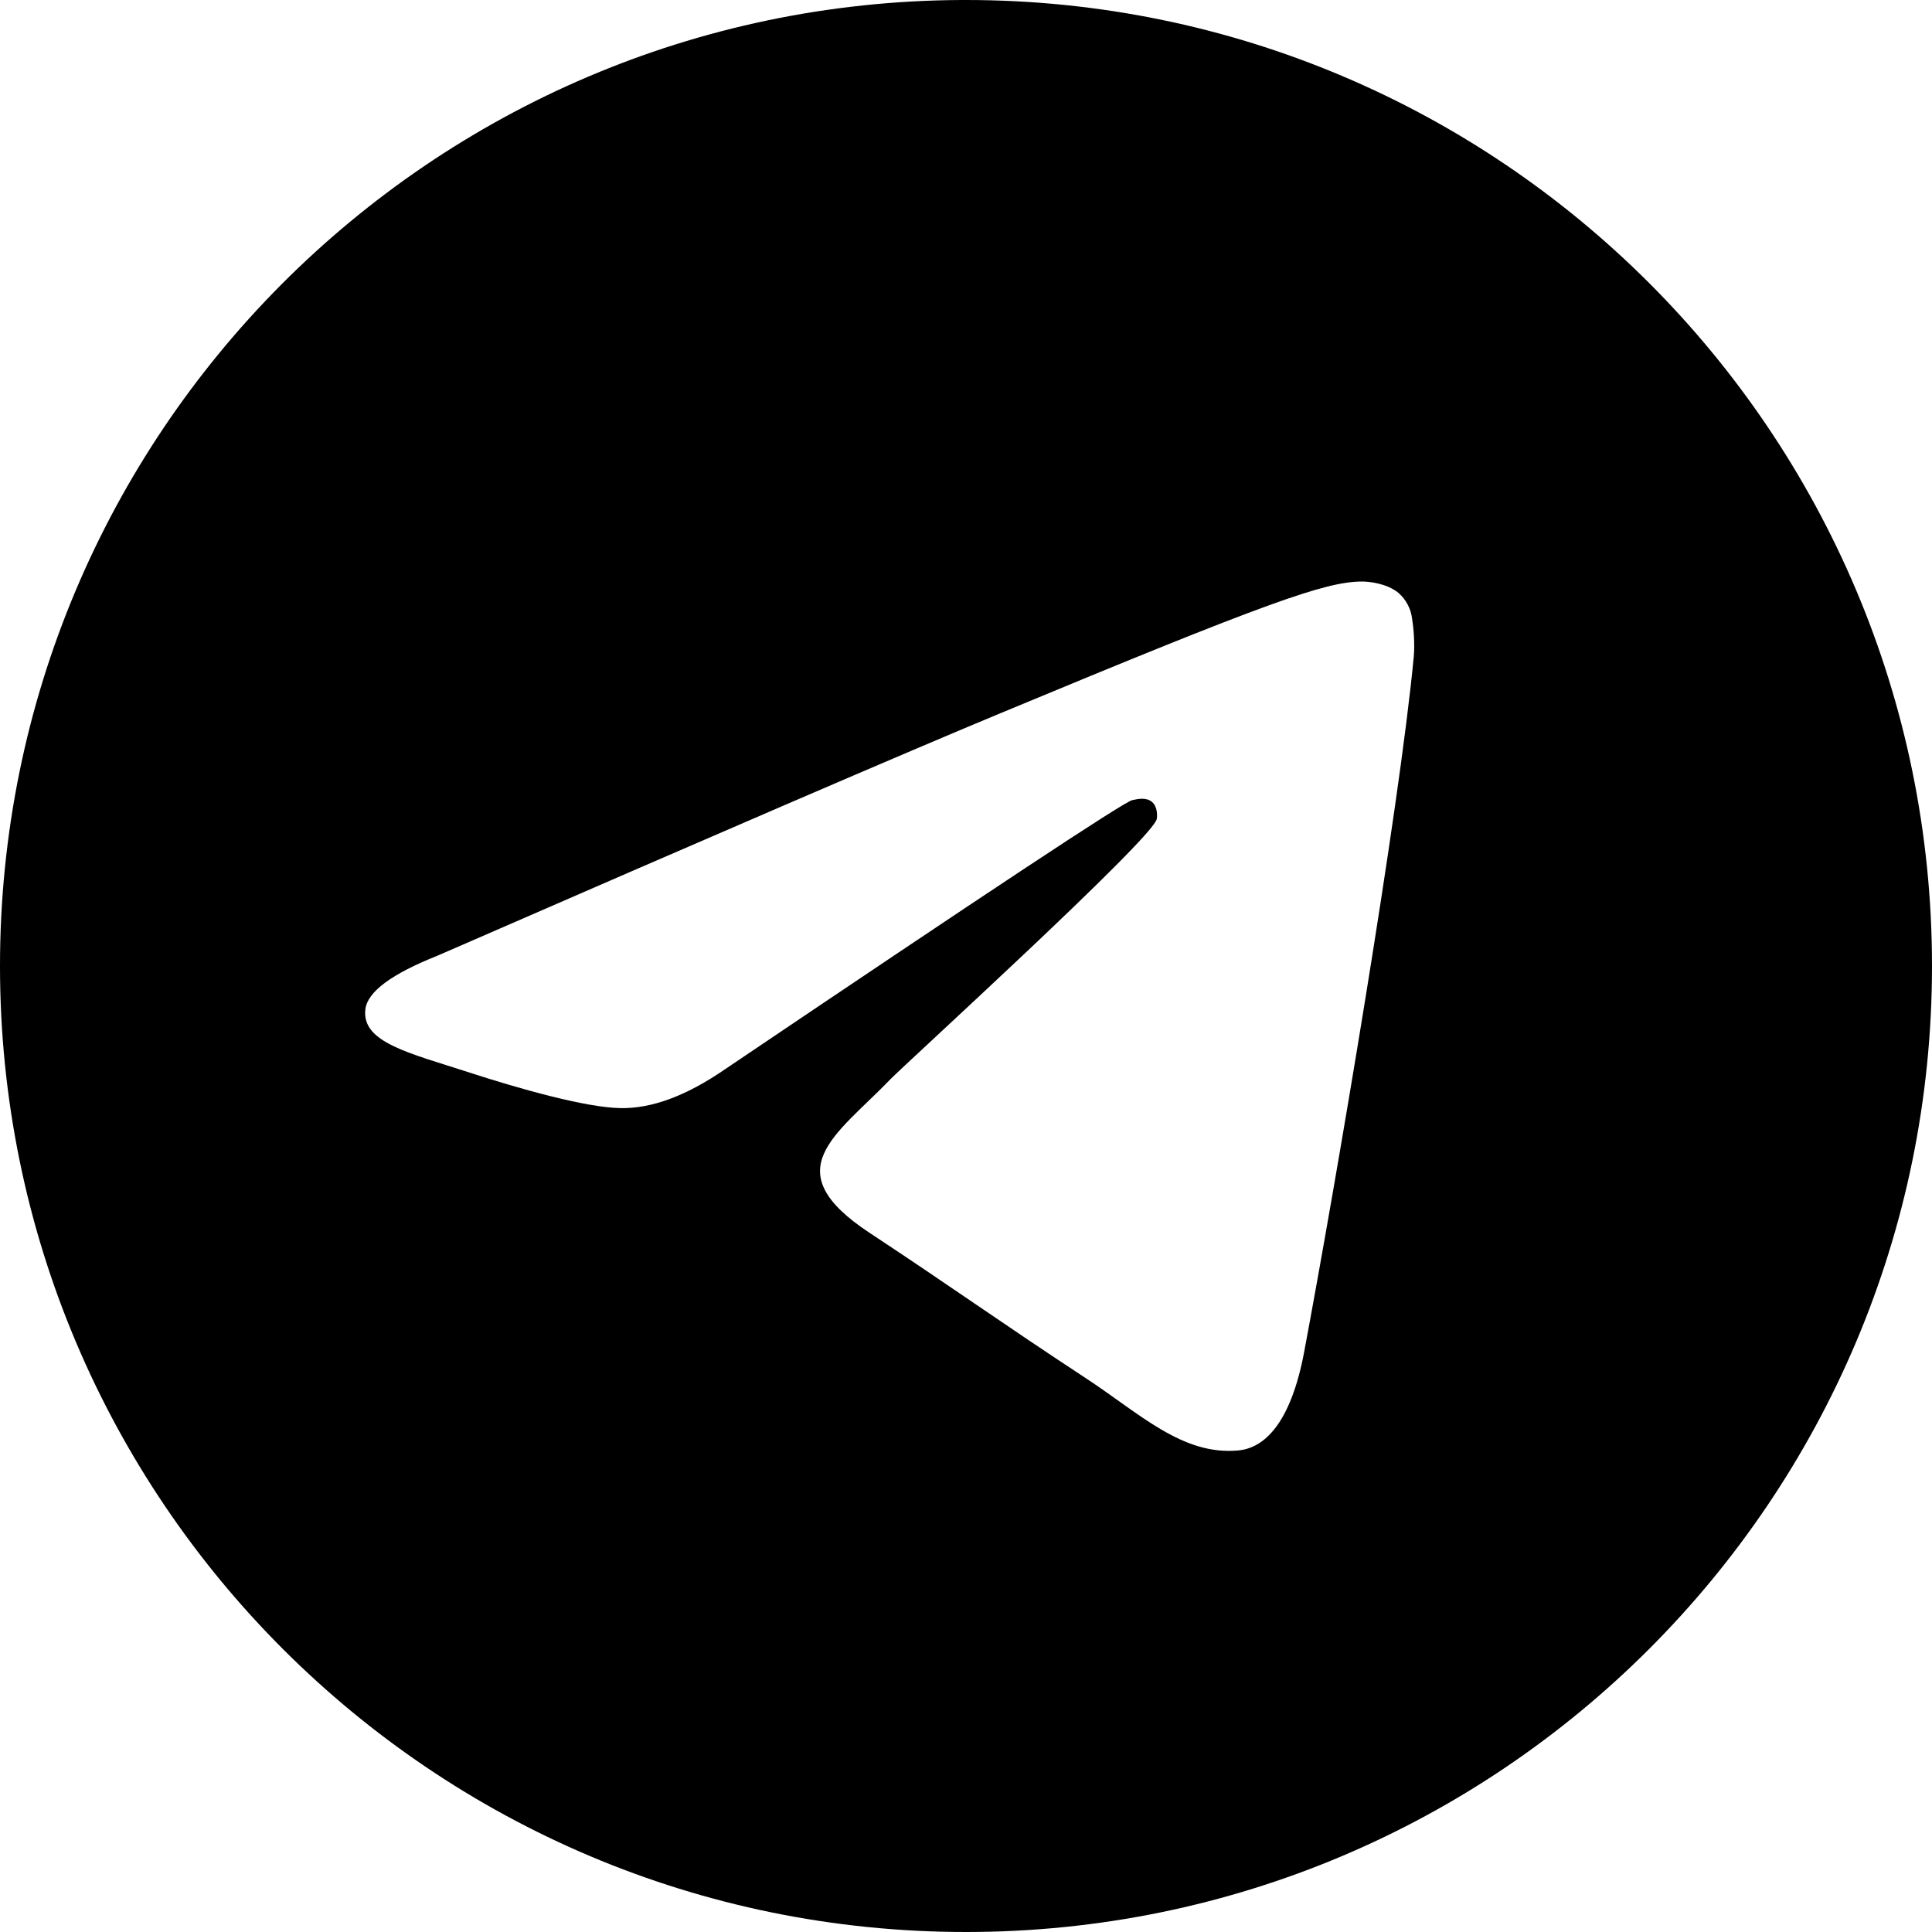
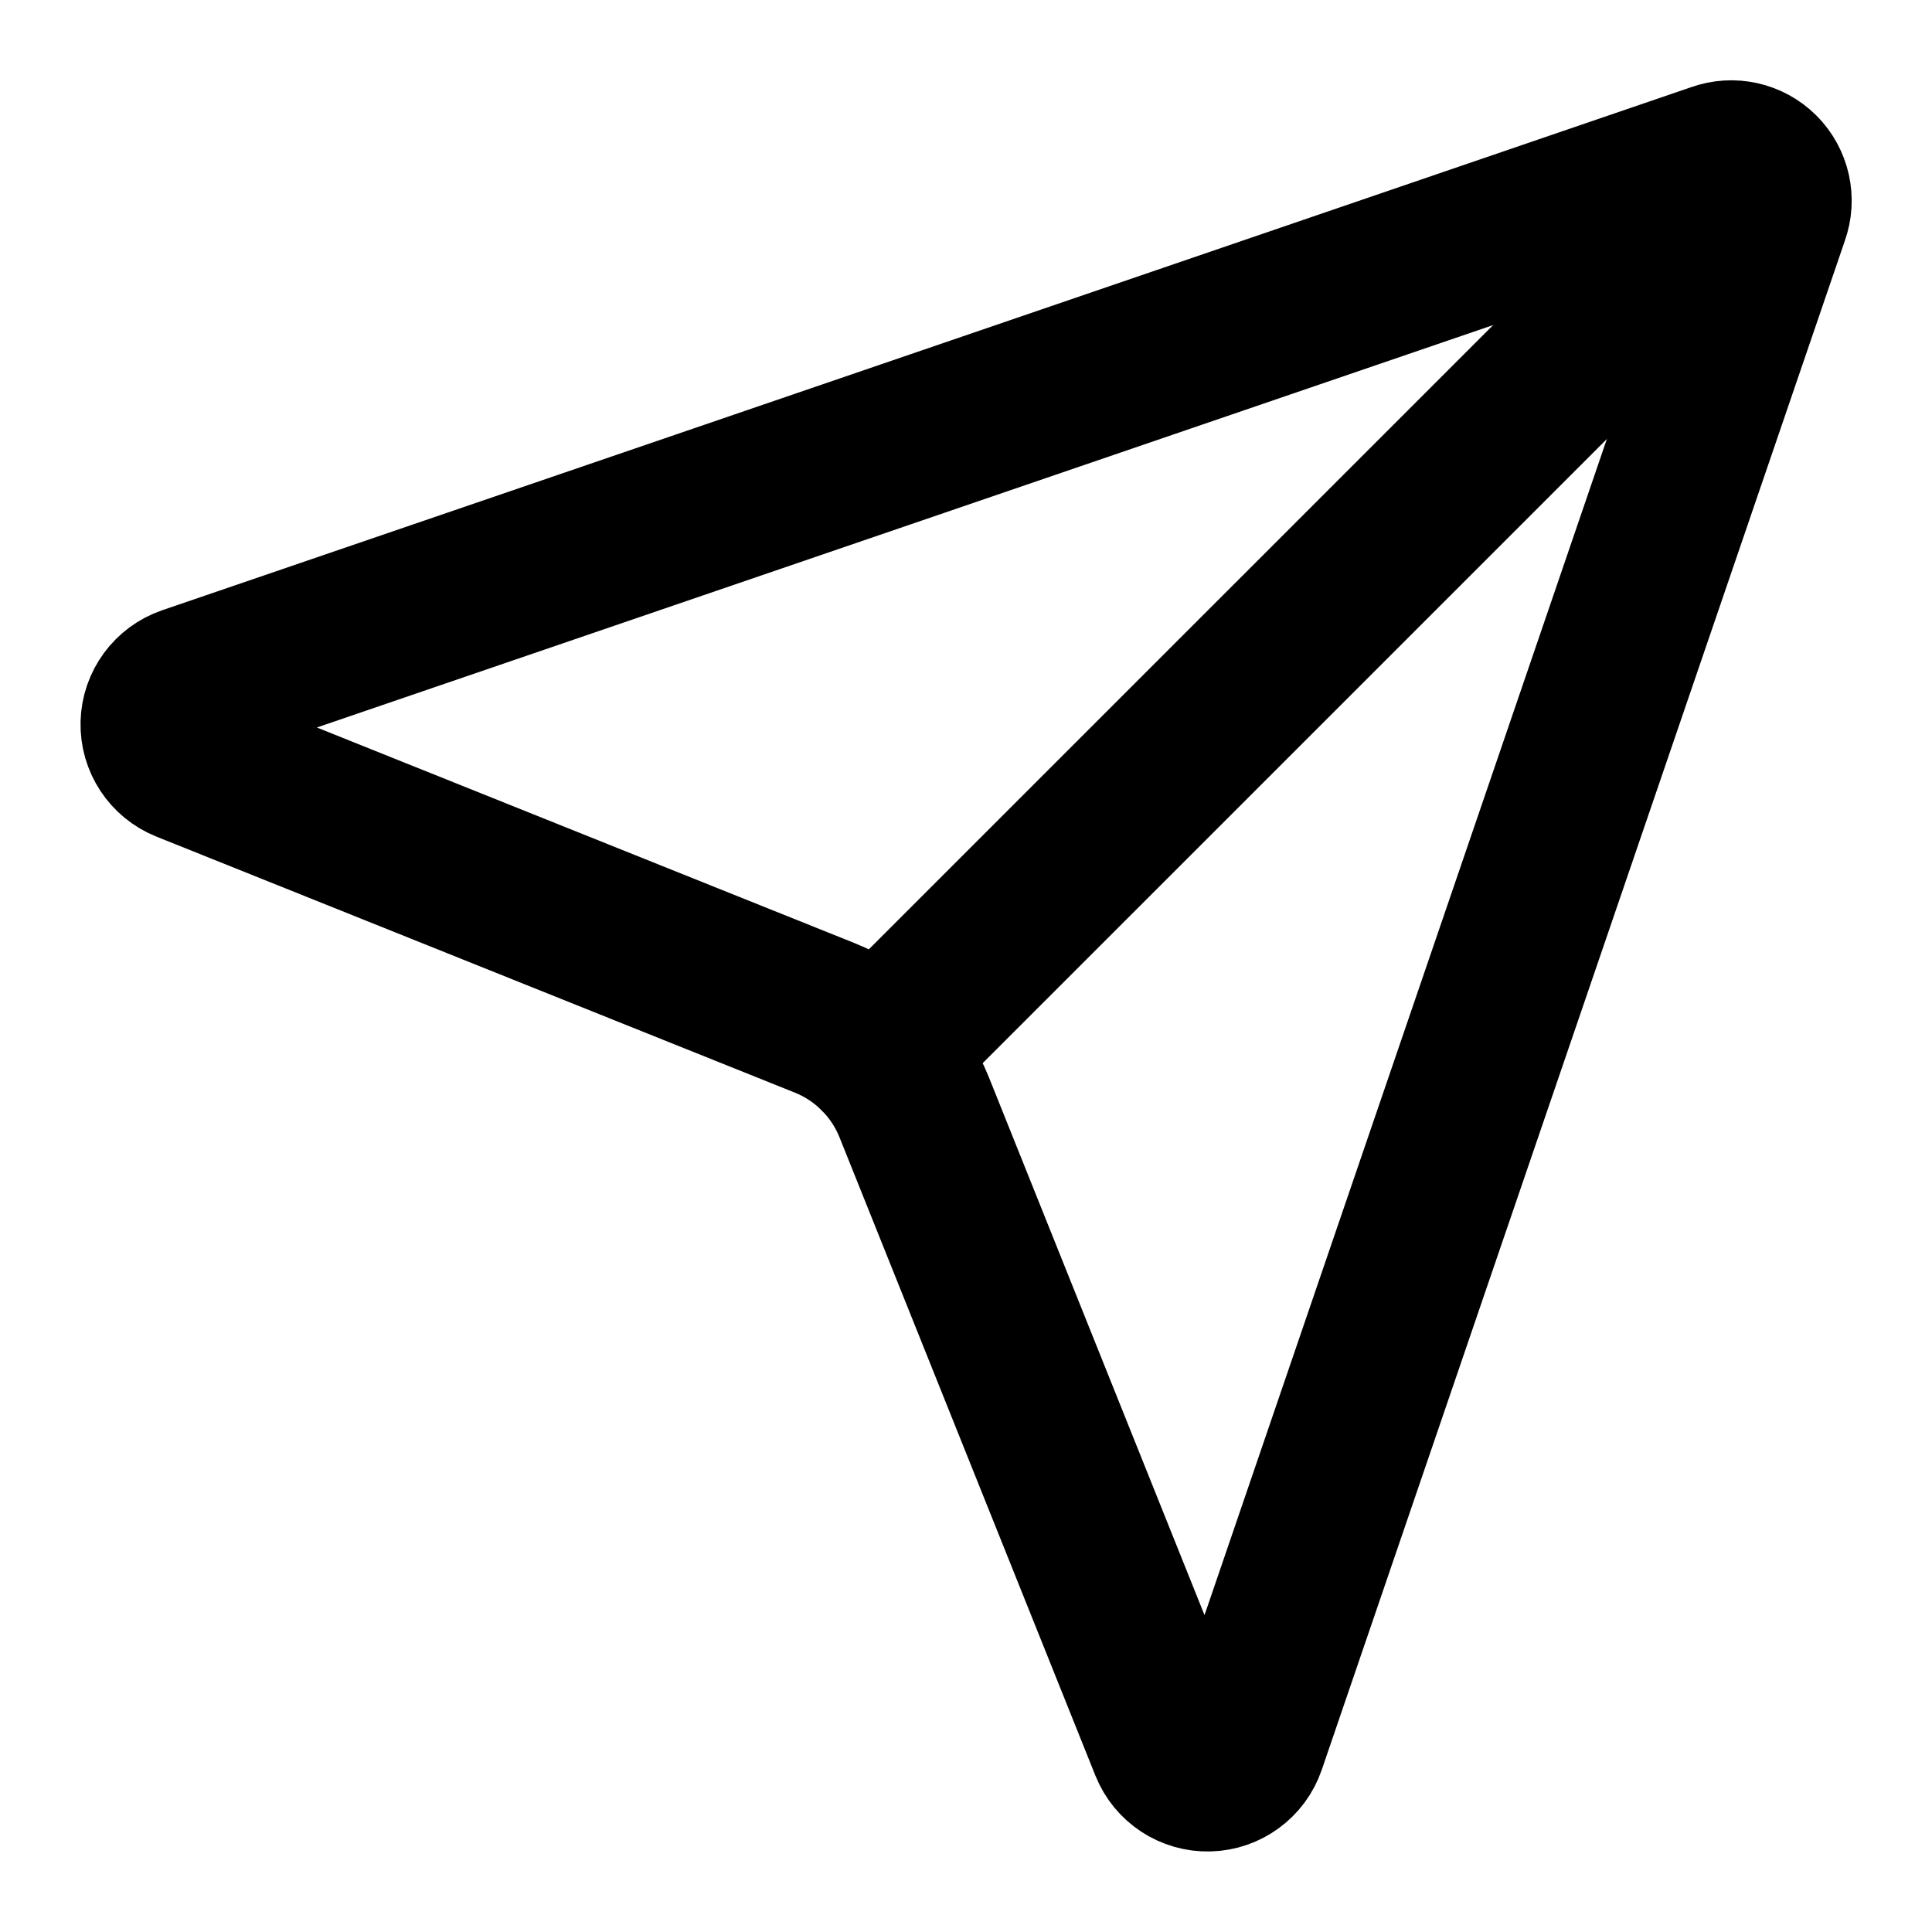
- <svg xmlns="http://www.w3.org/2000/svg" width="24" height="24" viewBox="0 0 24 24" fill="currentColor">
-   <path d="M11.944 0A12 12 0 0 0 0 12a12 12 0 0 0 12 12 12 12 0 0 0 12-12A12 12 0 0 0 12 0a12 12 0 0 0-.056 0zm4.962 7.224c.1-.002.321.023.465.14a.506.506 0 0 1 .171.325c.016.093.036.306.02.472-.18 1.898-.962 6.502-1.36 8.627-.168.9-.499 1.201-.82 1.23-.696.065-1.225-.46-1.9-.902-1.056-.693-1.653-1.124-2.678-1.8-1.185-.78-.417-1.21.258-1.91.177-.184 3.247-2.977 3.307-3.23.007-.032.014-.15-.056-.212s-.174-.041-.249-.024c-.106.024-1.793 1.14-5.061 3.345-.48.33-.913.49-1.302.48-.428-.008-1.252-.241-1.865-.44-.752-.245-1.349-.374-1.297-.789.027-.216.325-.437.893-.663 3.498-1.524 5.83-2.529 6.998-3.014 3.332-1.386 4.025-1.627 4.476-1.635z" />
+ <svg xmlns="http://www.w3.org/2000/svg" width="24" height="24" viewBox="0 0 24 24" fill="none" stroke="currentColor" stroke-width="2" stroke-linecap="round" stroke-linejoin="round">
+   <path d="M14.536 21.686a.5.5 0 0 0 .937-.024l6.5-19a.496.496 0 0 0-.635-.635l-19 6.5a.5.5 0 0 0-.024.937l7.93 3.18a2 2 0 0 1 1.112 1.11z" />
+   <path d="m21.854 2.147-10.94 10.939" />
</svg>
